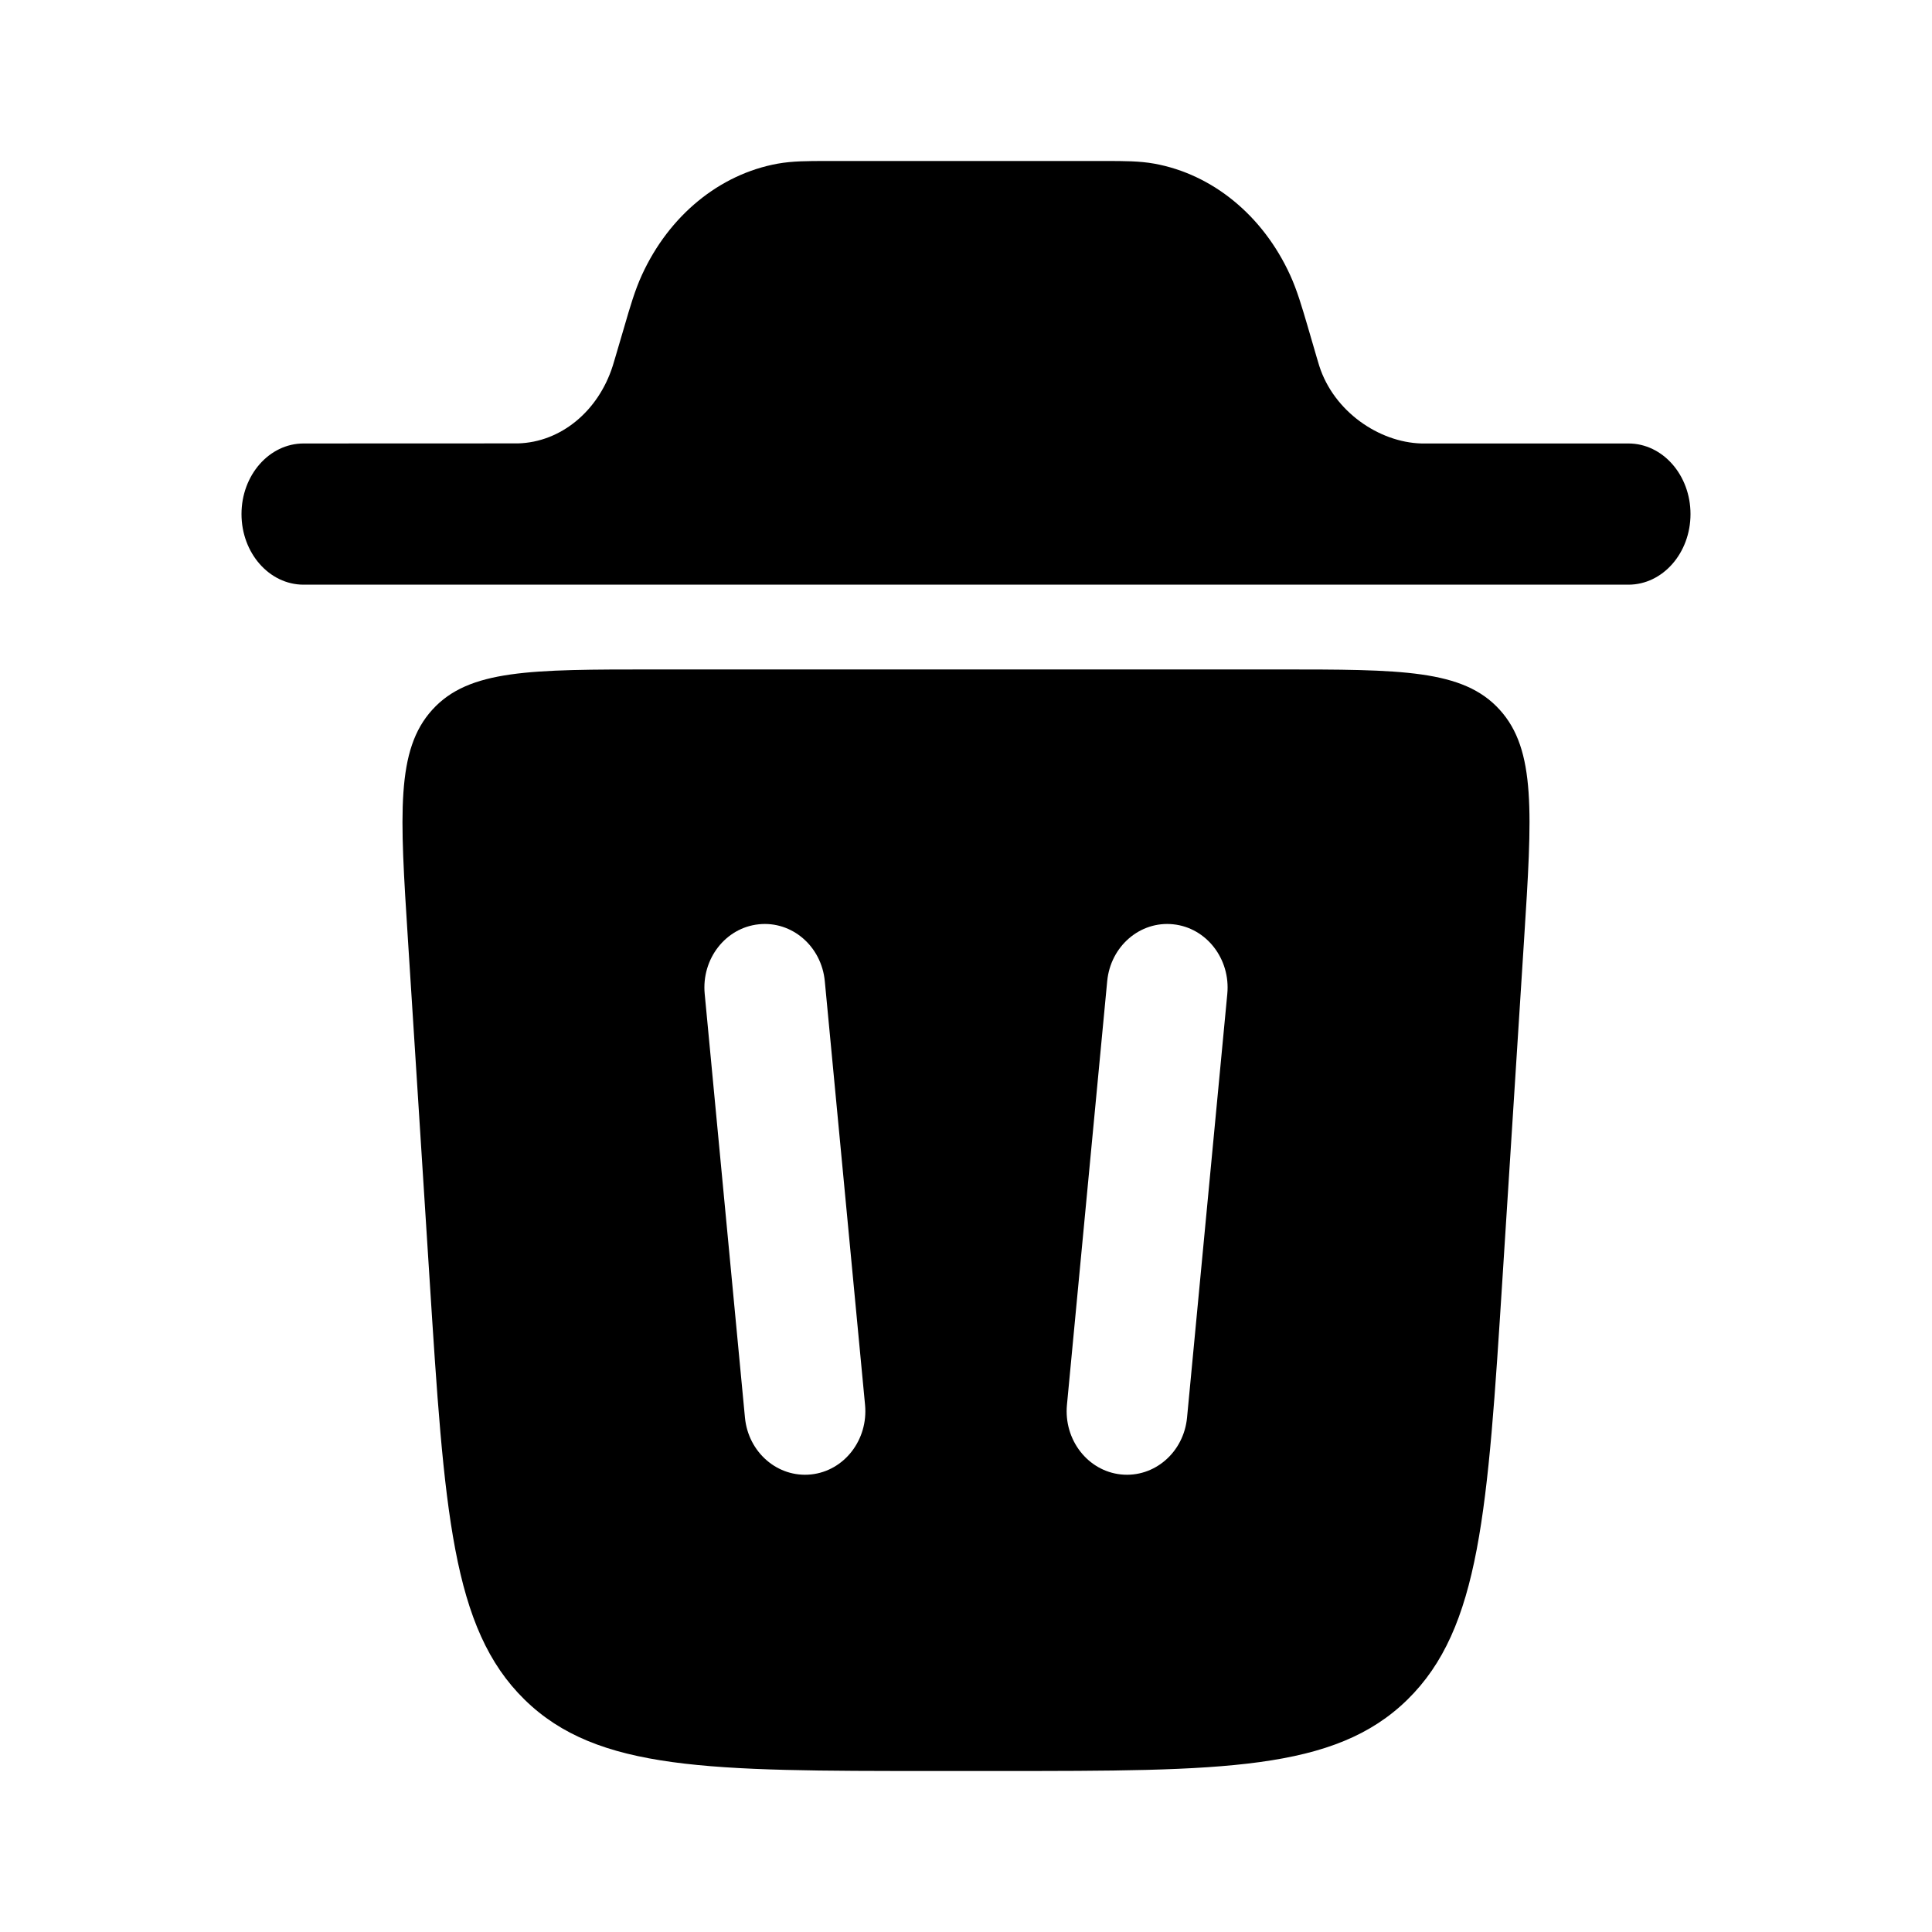
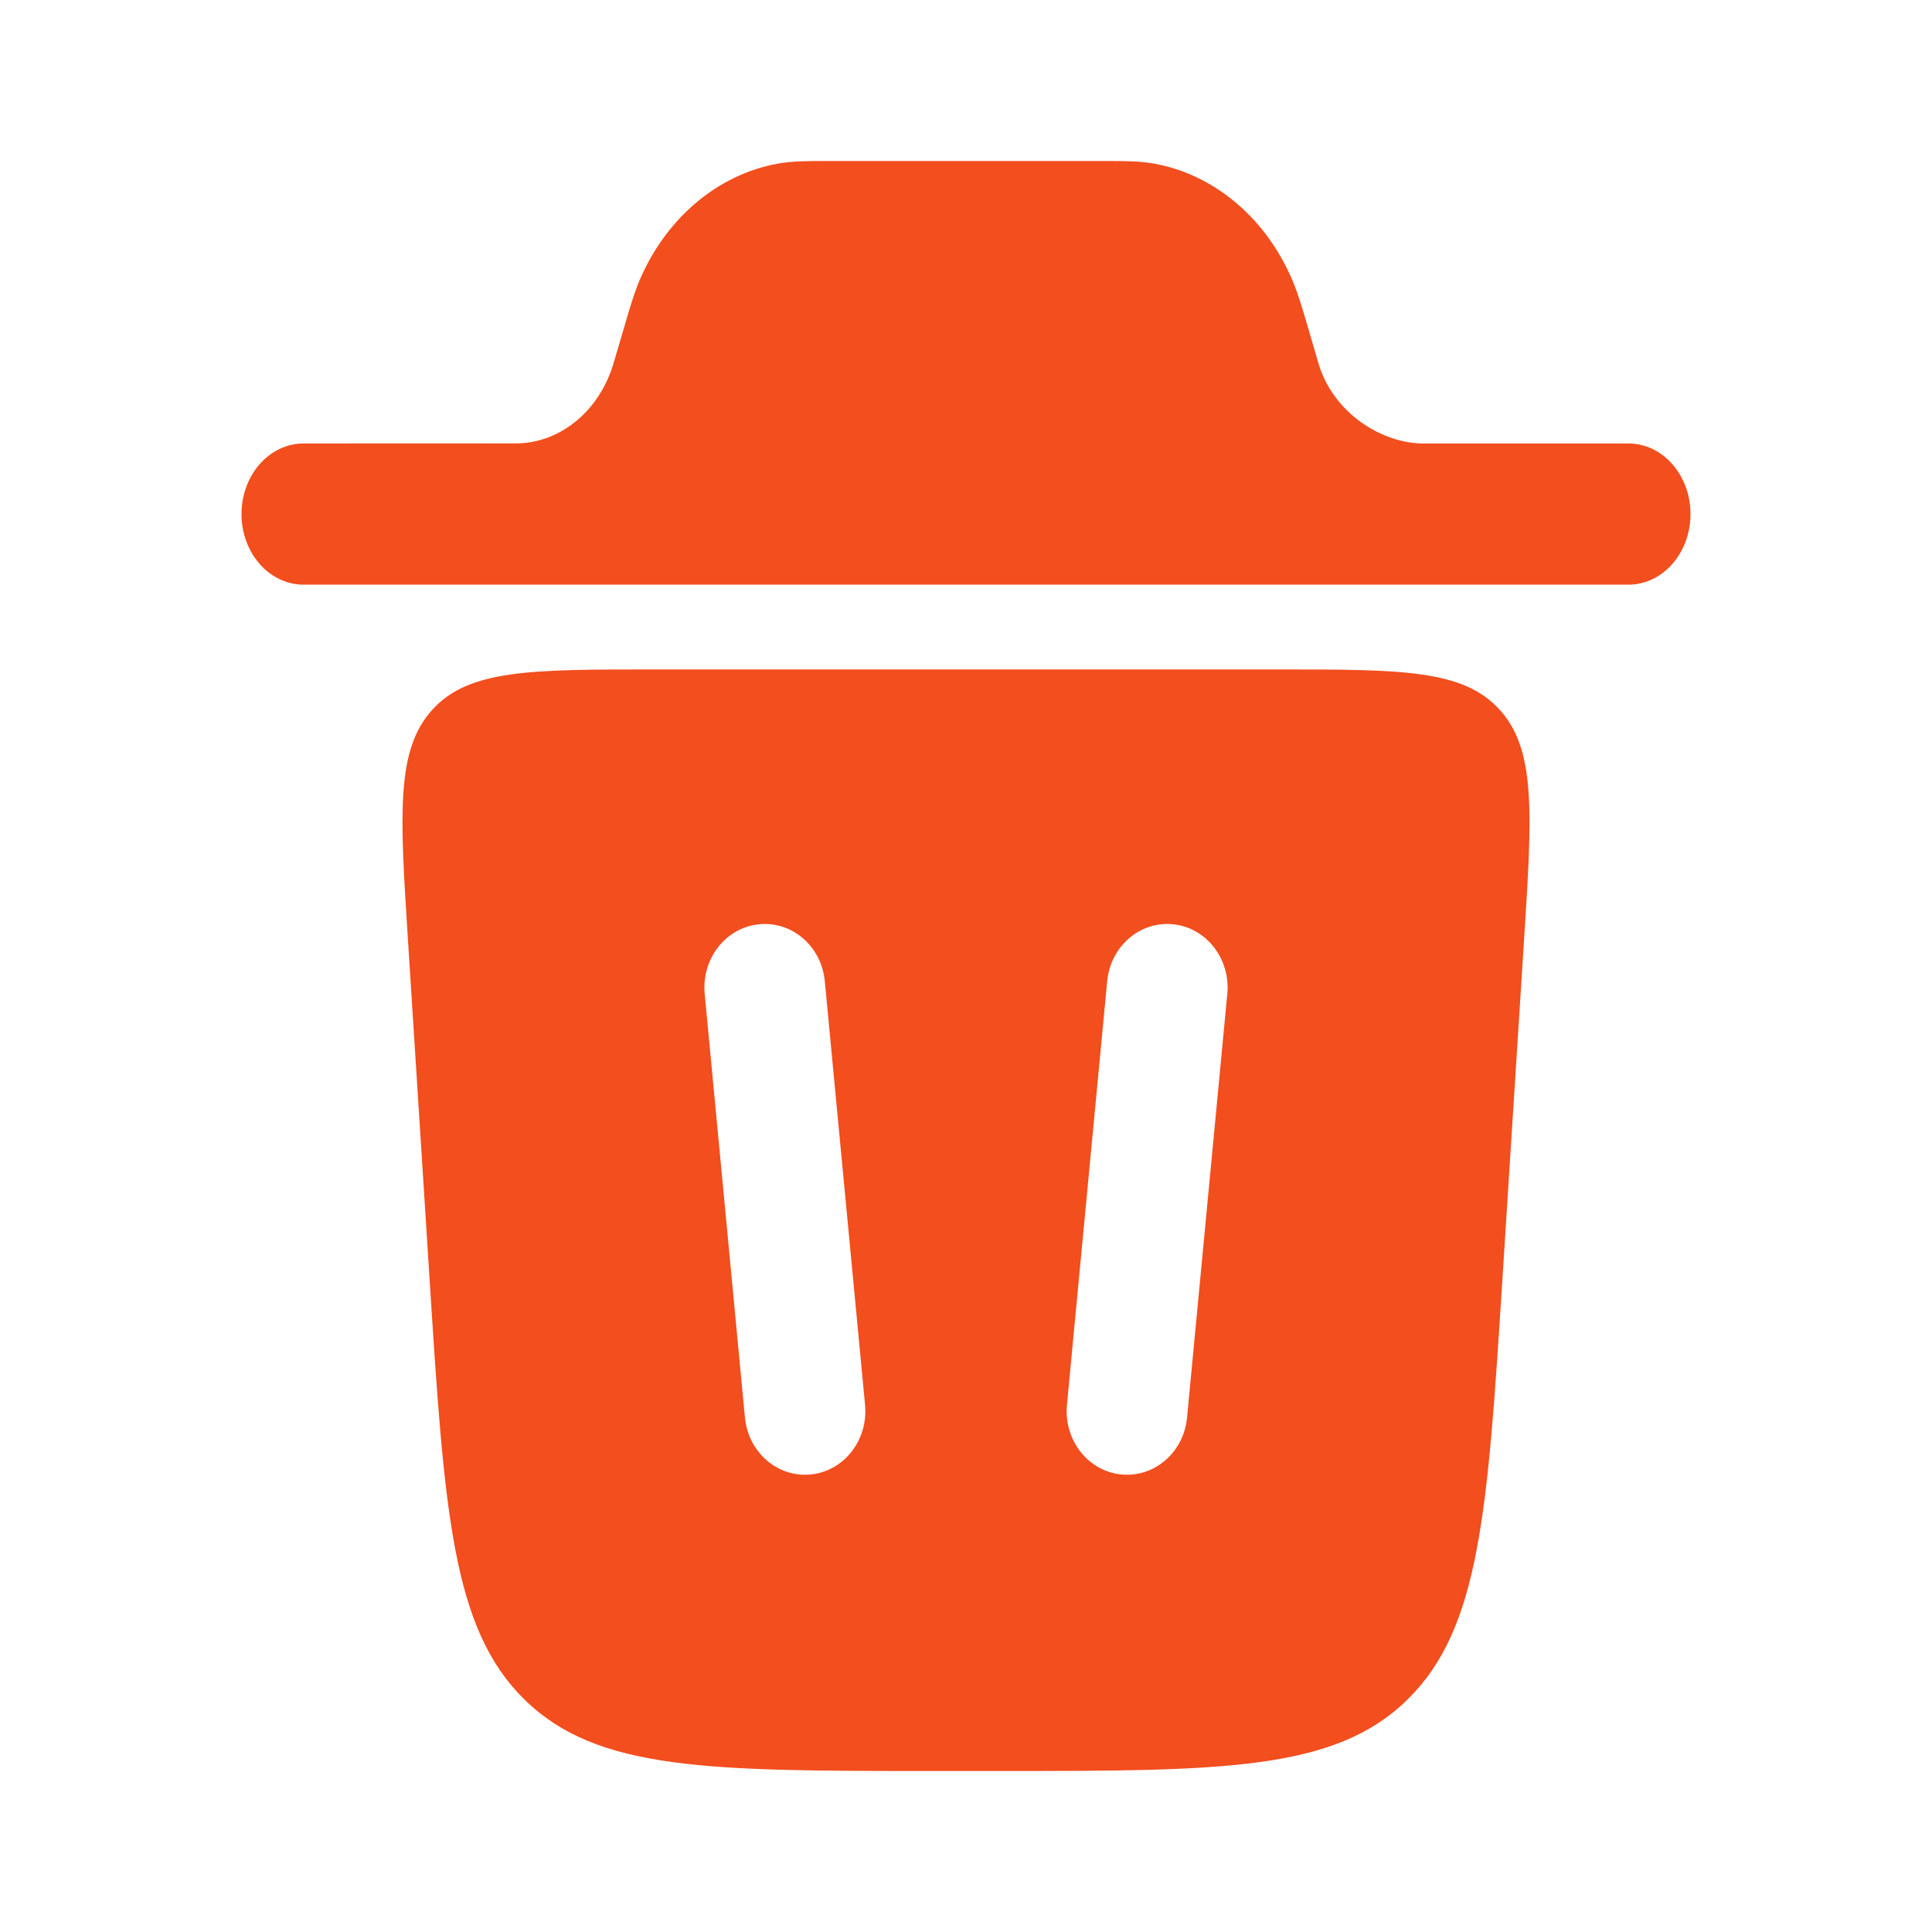
<svg xmlns="http://www.w3.org/2000/svg" width="24" height="24" viewBox="0 0 24 24" fill="none">
-   <path d="M3 6.386C3 5.902 3.345 5.509 3.771 5.509L6.436 5.508C6.965 5.493 7.432 5.11 7.612 4.544C7.617 4.529 7.622 4.511 7.642 4.444L7.757 4.053C7.827 3.812 7.888 3.603 7.974 3.416C8.312 2.677 8.938 2.164 9.661 2.033C9.845 2 10.039 2 10.261 2H13.739C13.962 2 14.156 2 14.339 2.033C15.062 2.164 15.688 2.677 16.026 3.416C16.112 3.603 16.173 3.812 16.244 4.053L16.358 4.444C16.378 4.511 16.383 4.529 16.388 4.544C16.568 5.11 17.128 5.494 17.657 5.509H20.229C20.655 5.509 21 5.902 21 6.386C21 6.87 20.655 7.263 20.229 7.263H3.771C3.345 7.263 3 6.87 3 6.386Z" fill="black" />
-   <path fill-rule="evenodd" clip-rule="evenodd" d="M11.596 22H12.404C15.187 22 16.578 22 17.483 21.114C18.388 20.228 18.48 18.775 18.665 15.869L18.932 11.681C19.033 10.104 19.083 9.315 18.629 8.816C18.175 8.316 17.409 8.316 15.876 8.316H8.124C6.591 8.316 5.825 8.316 5.371 8.816C4.917 9.315 4.967 10.104 5.068 11.681L5.335 15.869C5.52 18.775 5.612 20.228 6.517 21.114C7.422 22 8.813 22 11.596 22ZM10.246 12.189C10.205 11.755 9.838 11.438 9.425 11.482C9.013 11.525 8.713 11.912 8.754 12.346L9.254 17.609C9.295 18.043 9.662 18.359 10.075 18.316C10.487 18.273 10.787 17.886 10.746 17.452L10.246 12.189ZM14.575 11.482C14.987 11.525 15.287 11.912 15.246 12.346L14.746 17.609C14.705 18.043 14.338 18.359 13.925 18.316C13.513 18.273 13.213 17.886 13.254 17.452L13.754 12.189C13.795 11.755 14.162 11.438 14.575 11.482Z" fill="black" />
+   <path d="M3 6.386C3 5.902 3.345 5.509 3.771 5.509L6.436 5.508C6.965 5.493 7.432 5.11 7.612 4.544C7.617 4.529 7.622 4.511 7.642 4.444L7.757 4.053C7.827 3.812 7.888 3.603 7.974 3.416C8.312 2.677 8.938 2.164 9.661 2.033C9.845 2 10.039 2 10.261 2H13.739C13.962 2 14.156 2 14.339 2.033C15.062 2.164 15.688 2.677 16.026 3.416C16.112 3.603 16.173 3.812 16.244 4.053L16.358 4.444C16.378 4.511 16.383 4.529 16.388 4.544C16.568 5.11 17.128 5.494 17.657 5.509H20.229C20.655 5.509 21 5.902 21 6.386C21 6.87 20.655 7.263 20.229 7.263H3.771C3.345 7.263 3 6.87 3 6.386Z" fill="#F24E1E" />
+   <path fill-rule="evenodd" clip-rule="evenodd" d="M11.596 22H12.404C15.187 22 16.578 22 17.483 21.114C18.388 20.228 18.48 18.775 18.665 15.869L18.932 11.681C19.033 10.104 19.083 9.315 18.629 8.816C18.175 8.316 17.409 8.316 15.876 8.316H8.124C6.591 8.316 5.825 8.316 5.371 8.816C4.917 9.315 4.967 10.104 5.068 11.681L5.335 15.869C5.52 18.775 5.612 20.228 6.517 21.114C7.422 22 8.813 22 11.596 22ZM10.246 12.189C10.205 11.755 9.838 11.438 9.425 11.482C9.013 11.525 8.713 11.912 8.754 12.346L9.254 17.609C9.295 18.043 9.662 18.359 10.075 18.316C10.487 18.273 10.787 17.886 10.746 17.452L10.246 12.189ZM14.575 11.482C14.987 11.525 15.287 11.912 15.246 12.346L14.746 17.609C14.705 18.043 14.338 18.359 13.925 18.316C13.513 18.273 13.213 17.886 13.254 17.452L13.754 12.189C13.795 11.755 14.162 11.438 14.575 11.482Z" fill="#F24E1E" />
</svg>
